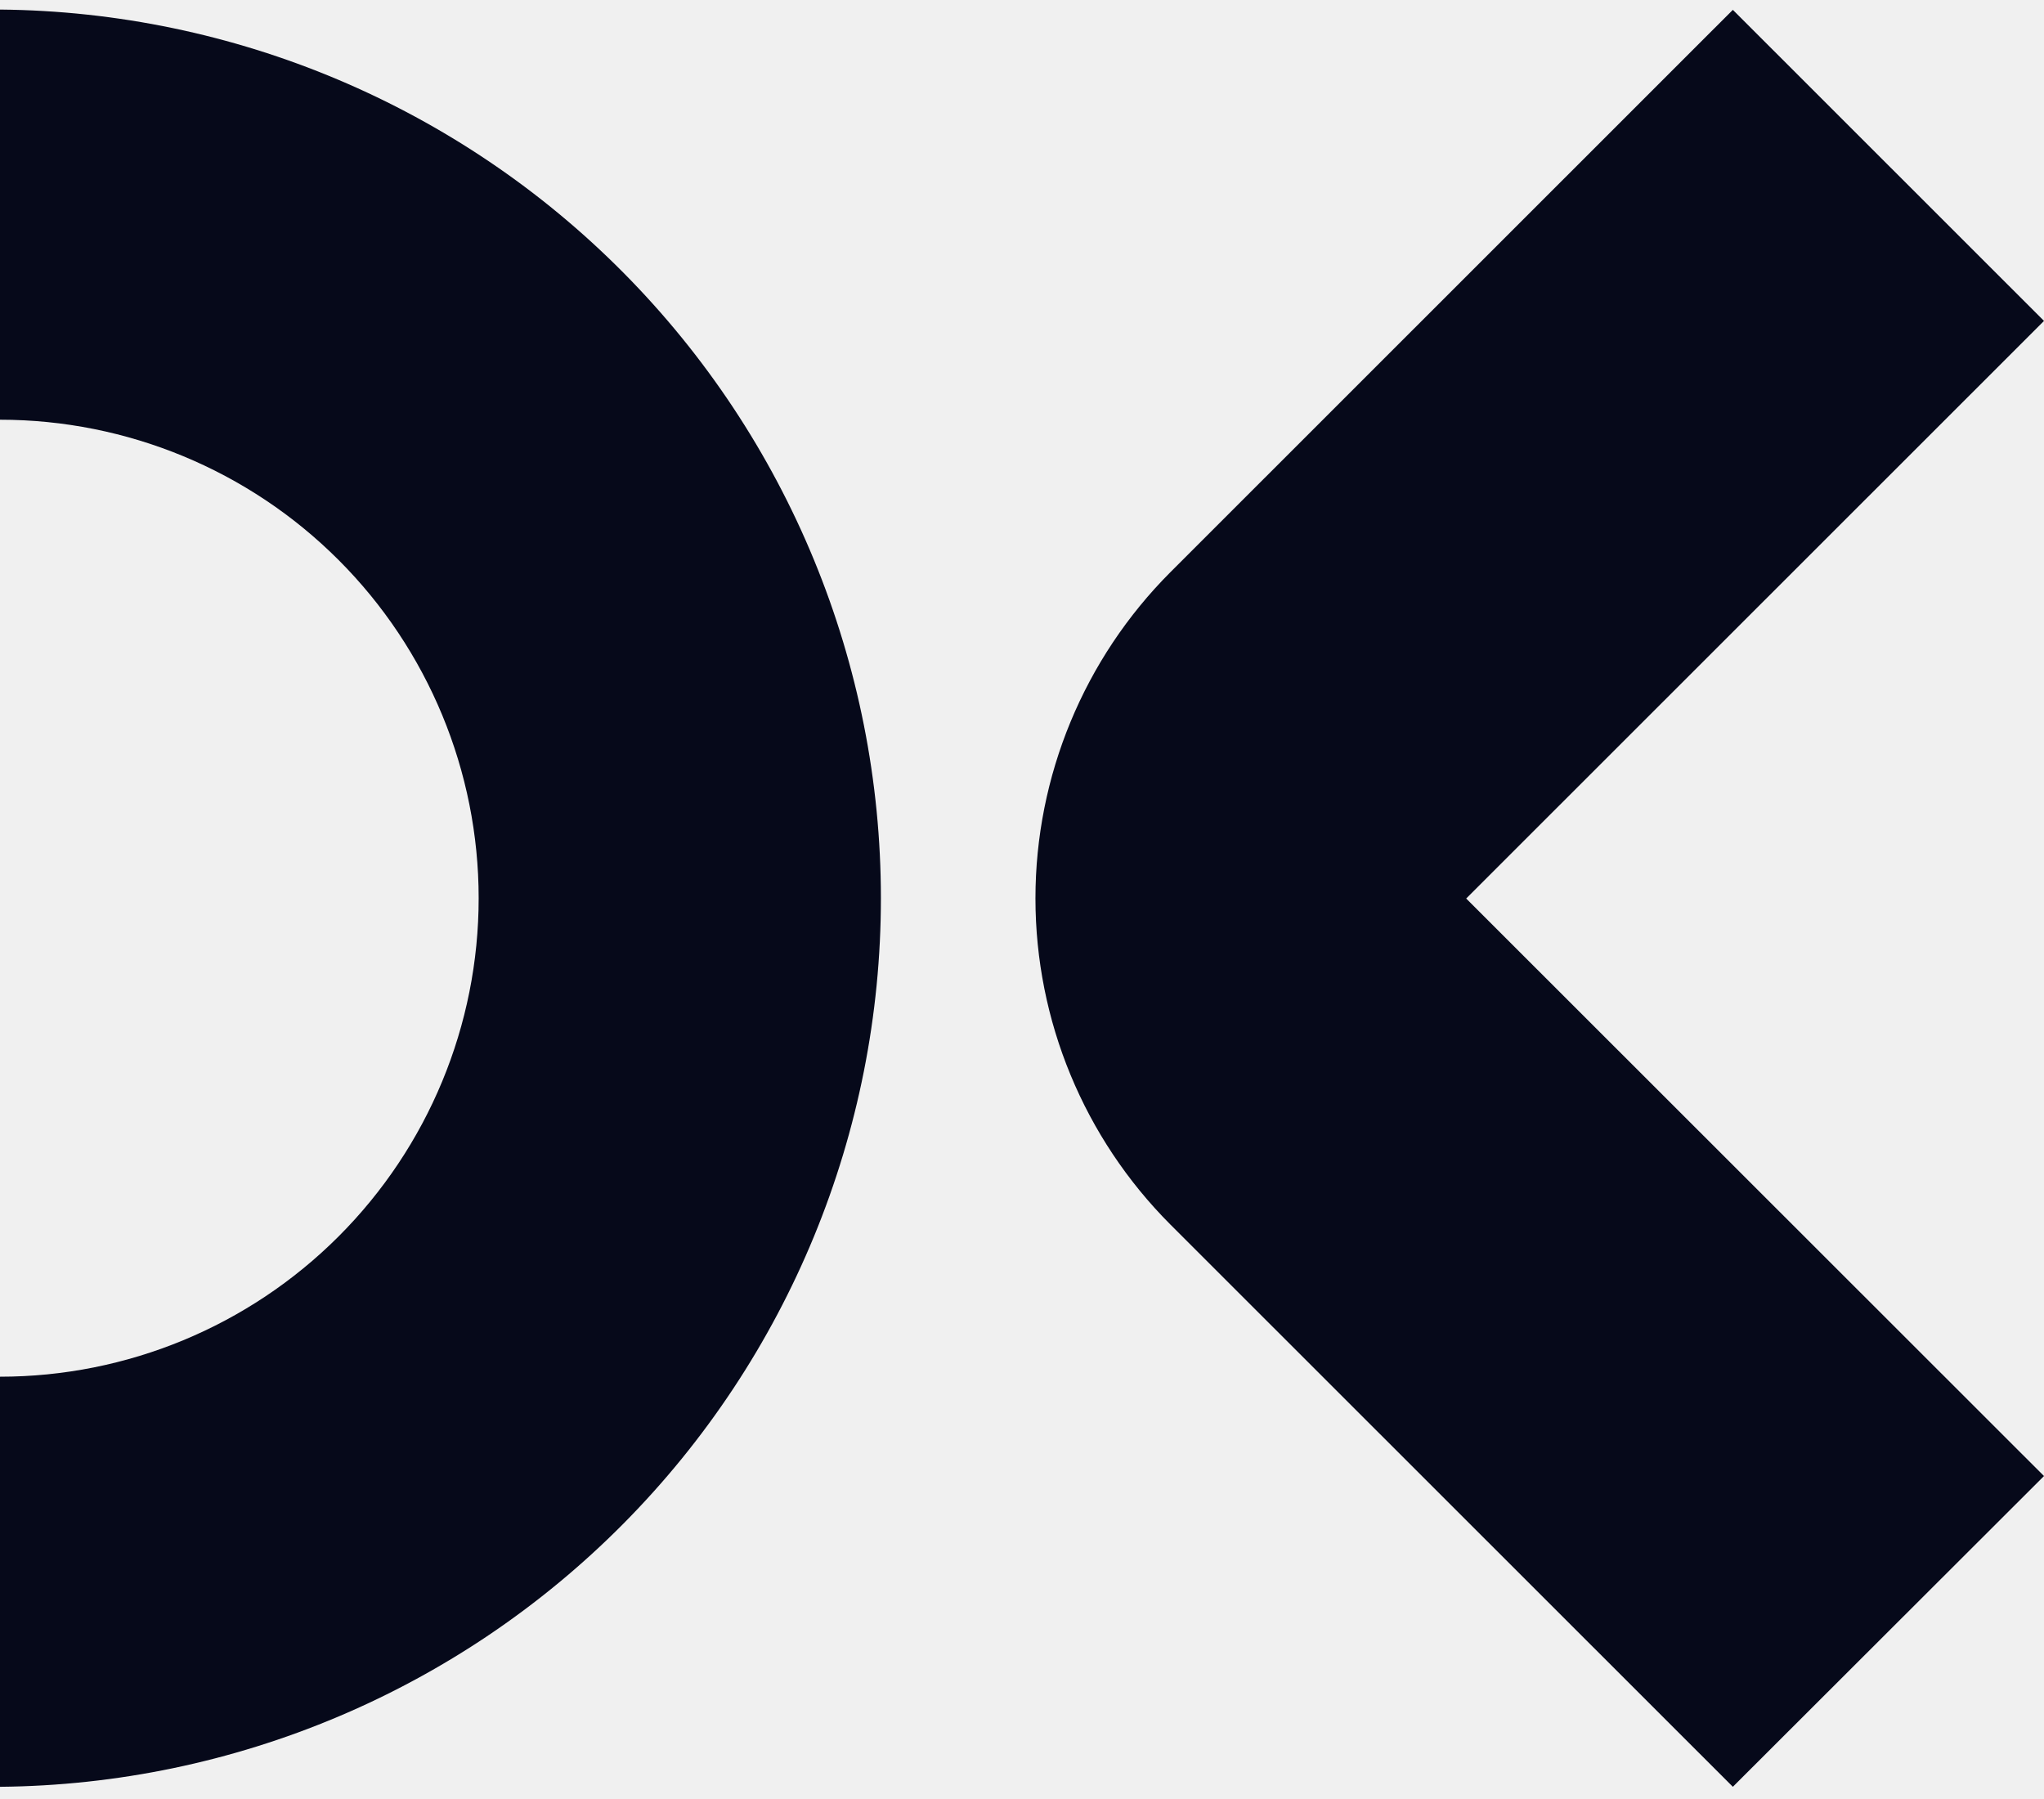
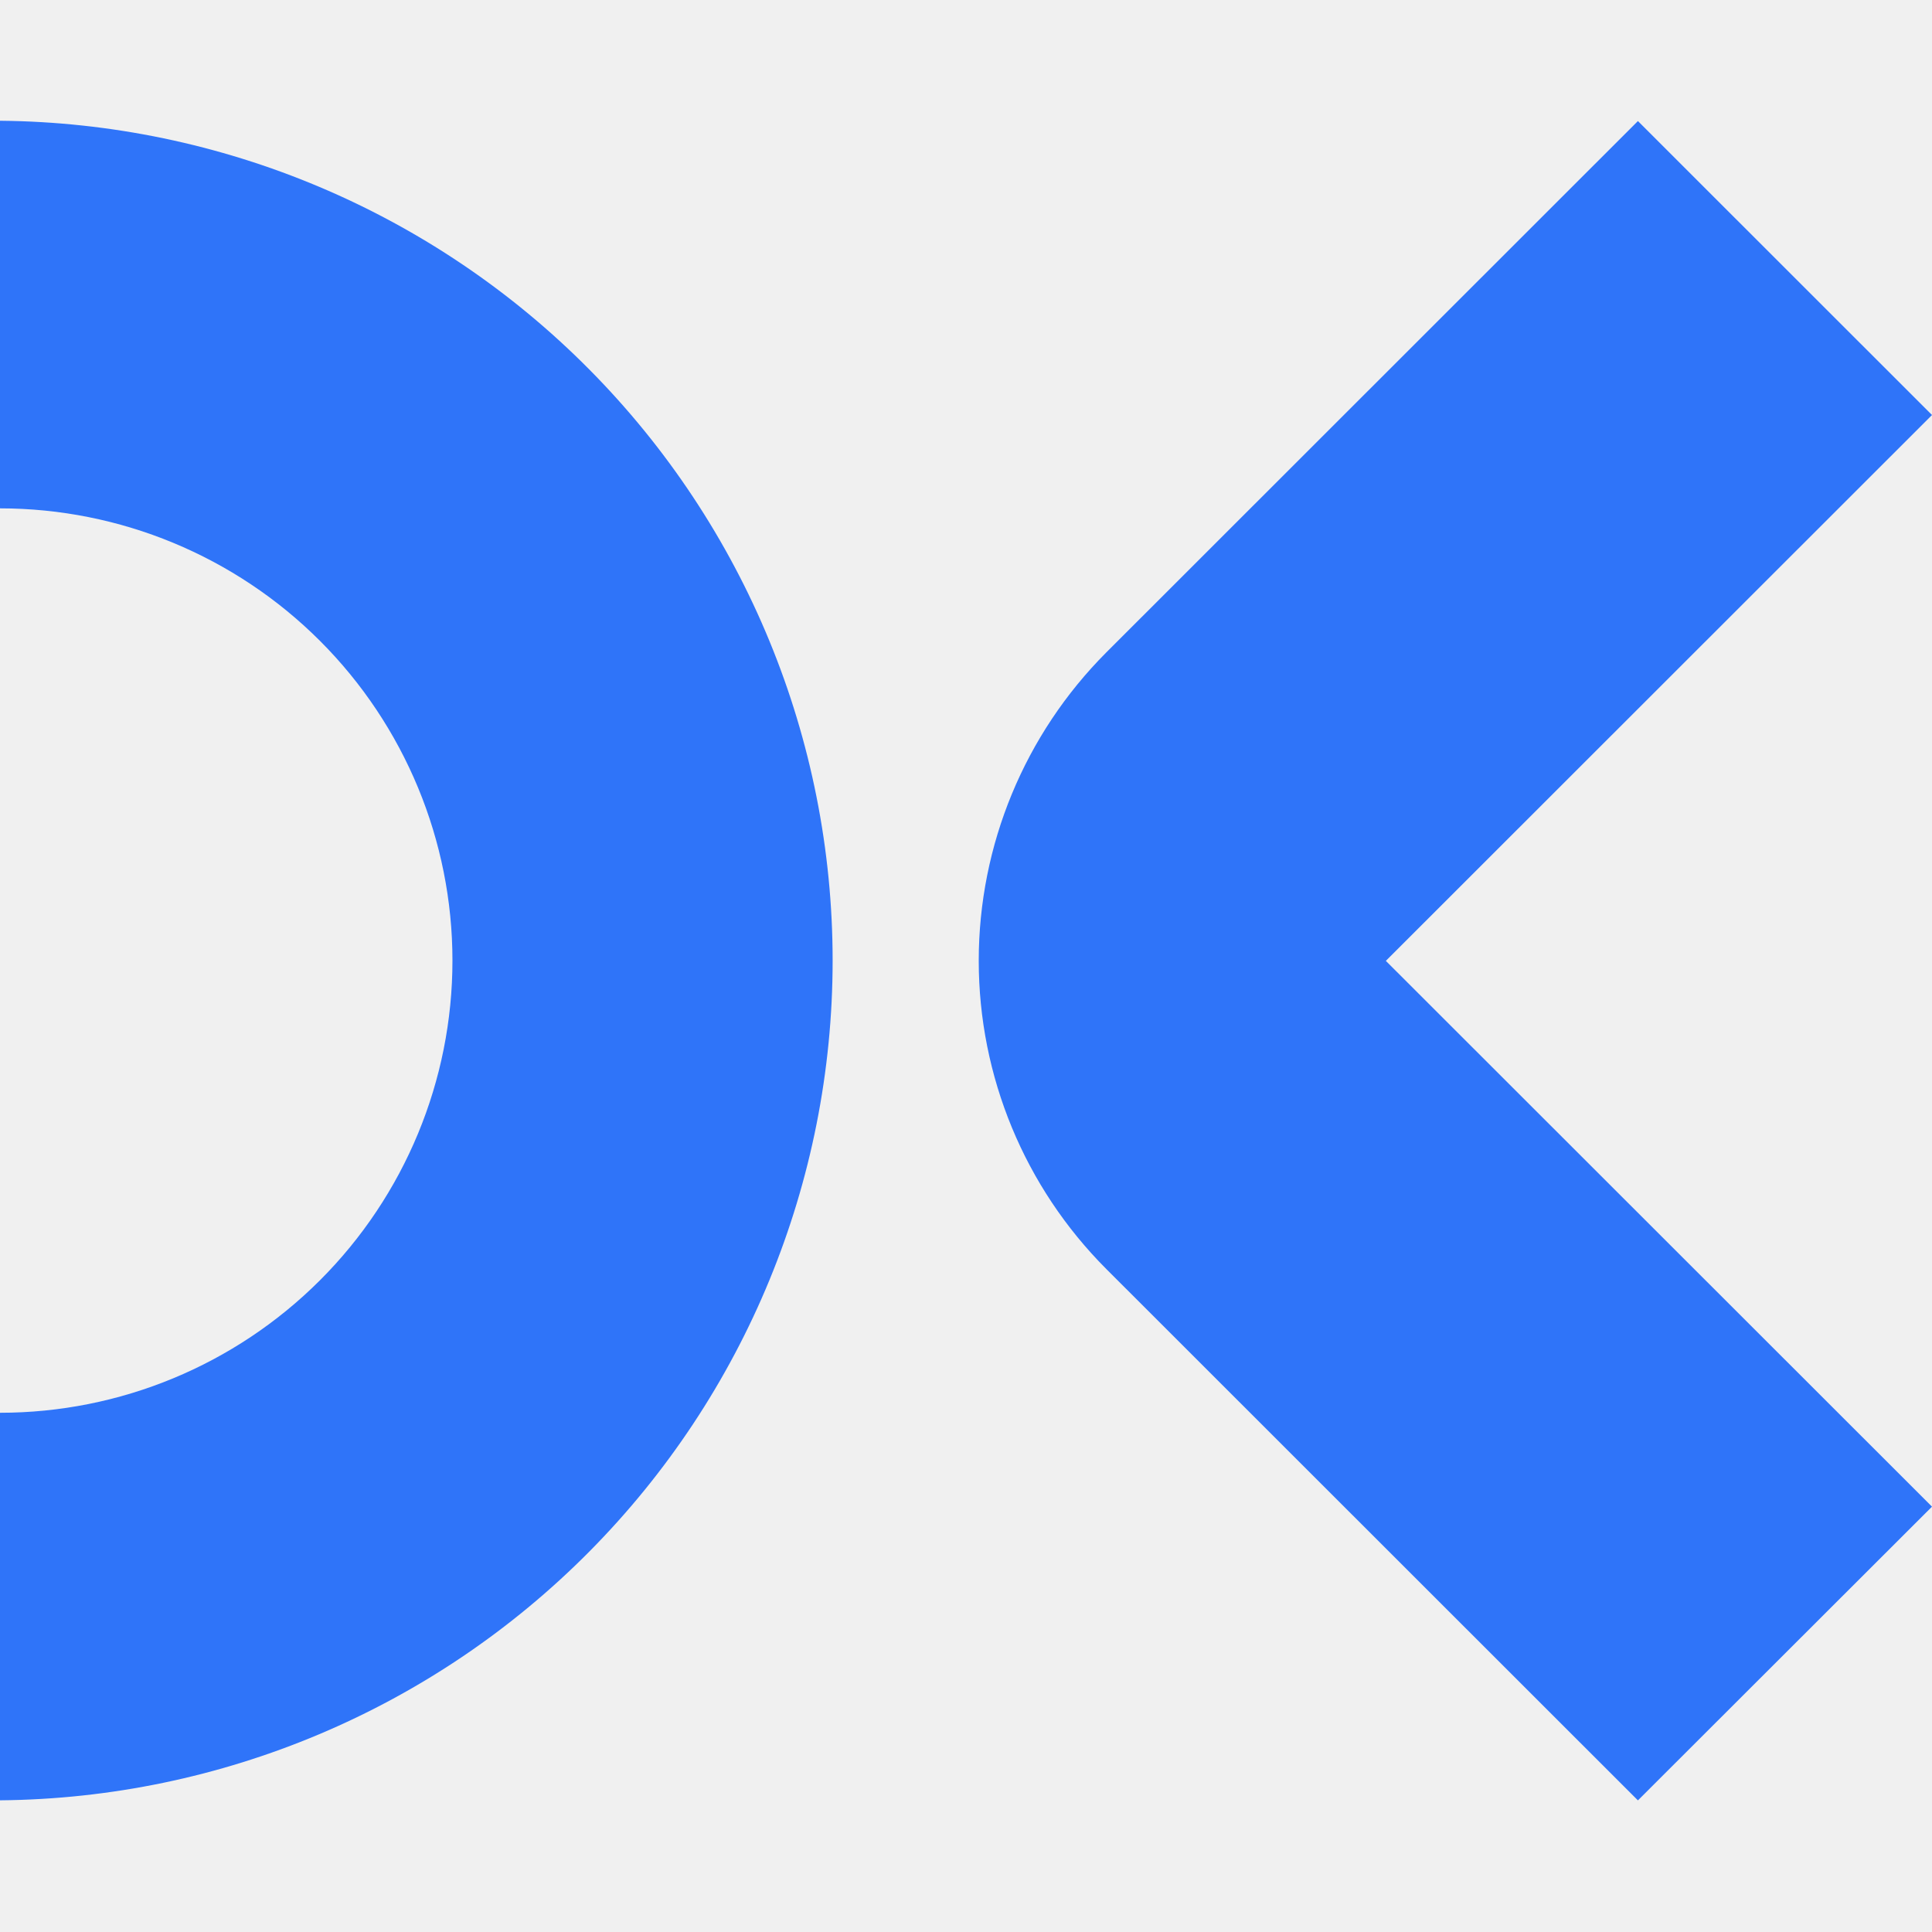
- <svg xmlns="http://www.w3.org/2000/svg" width="100" height="88" viewBox="0 0 100 88" fill="none">
-   <path d="M0 87.403V67.343C6.211 67.343 12.167 64.877 16.559 60.487C20.951 56.098 23.418 50.145 23.418 43.937C23.418 37.73 20.951 31.776 16.559 27.387C12.167 22.997 6.211 20.531 0 20.531V0.468C11.466 0.572 22.427 5.197 30.498 13.338C38.569 21.478 43.097 32.475 43.097 43.935C43.097 55.396 38.569 66.392 30.498 74.533C22.427 82.673 11.466 87.299 0 87.403Z" fill="#06091A" />
-   <path d="M84.777 87.403L57.262 59.902C53.033 55.667 50.658 49.928 50.658 43.945C50.658 37.961 53.033 32.222 57.262 27.987L84.777 0.482L100 15.698L71.731 43.952L100 72.202L84.777 87.403Z" fill="#06091A" />
+ <svg xmlns="http://www.w3.org/2000/svg" width="32" height="32" viewBox="0 0 32 32" fill="none">
+   <g clip-path="url(#clip0_7849_6246)">
+     <path d="M0 29.819V23.4C1.987 23.4 3.893 22.611 5.299 21.206C6.704 19.802 7.494 17.897 7.494 15.91C7.494 13.924 6.704 12.019 5.299 10.614C3.893 9.209 1.987 8.42 0 8.42V2C3.669 2.033 7.177 3.513 9.759 6.118C12.342 8.723 13.791 12.242 13.791 15.91C13.791 19.577 12.342 23.096 9.759 25.701C7.177 28.306 3.669 29.786 0 29.819Z" fill="#2F74F9" />
+     <path d="M27.129 29.82L18.324 21.019C16.971 19.664 16.211 17.828 16.211 15.913C16.211 13.998 16.971 12.162 18.324 10.806L27.129 2.005L32 6.874L22.954 15.915L32 24.955L27.129 29.82Z" fill="#2F74F9" />
+   </g>
+   <defs>
+     <clipPath id="clip0_7849_6246">
+       <rect width="32" height="32" fill="white" />
+     </clipPath>
+   </defs>
</svg>
